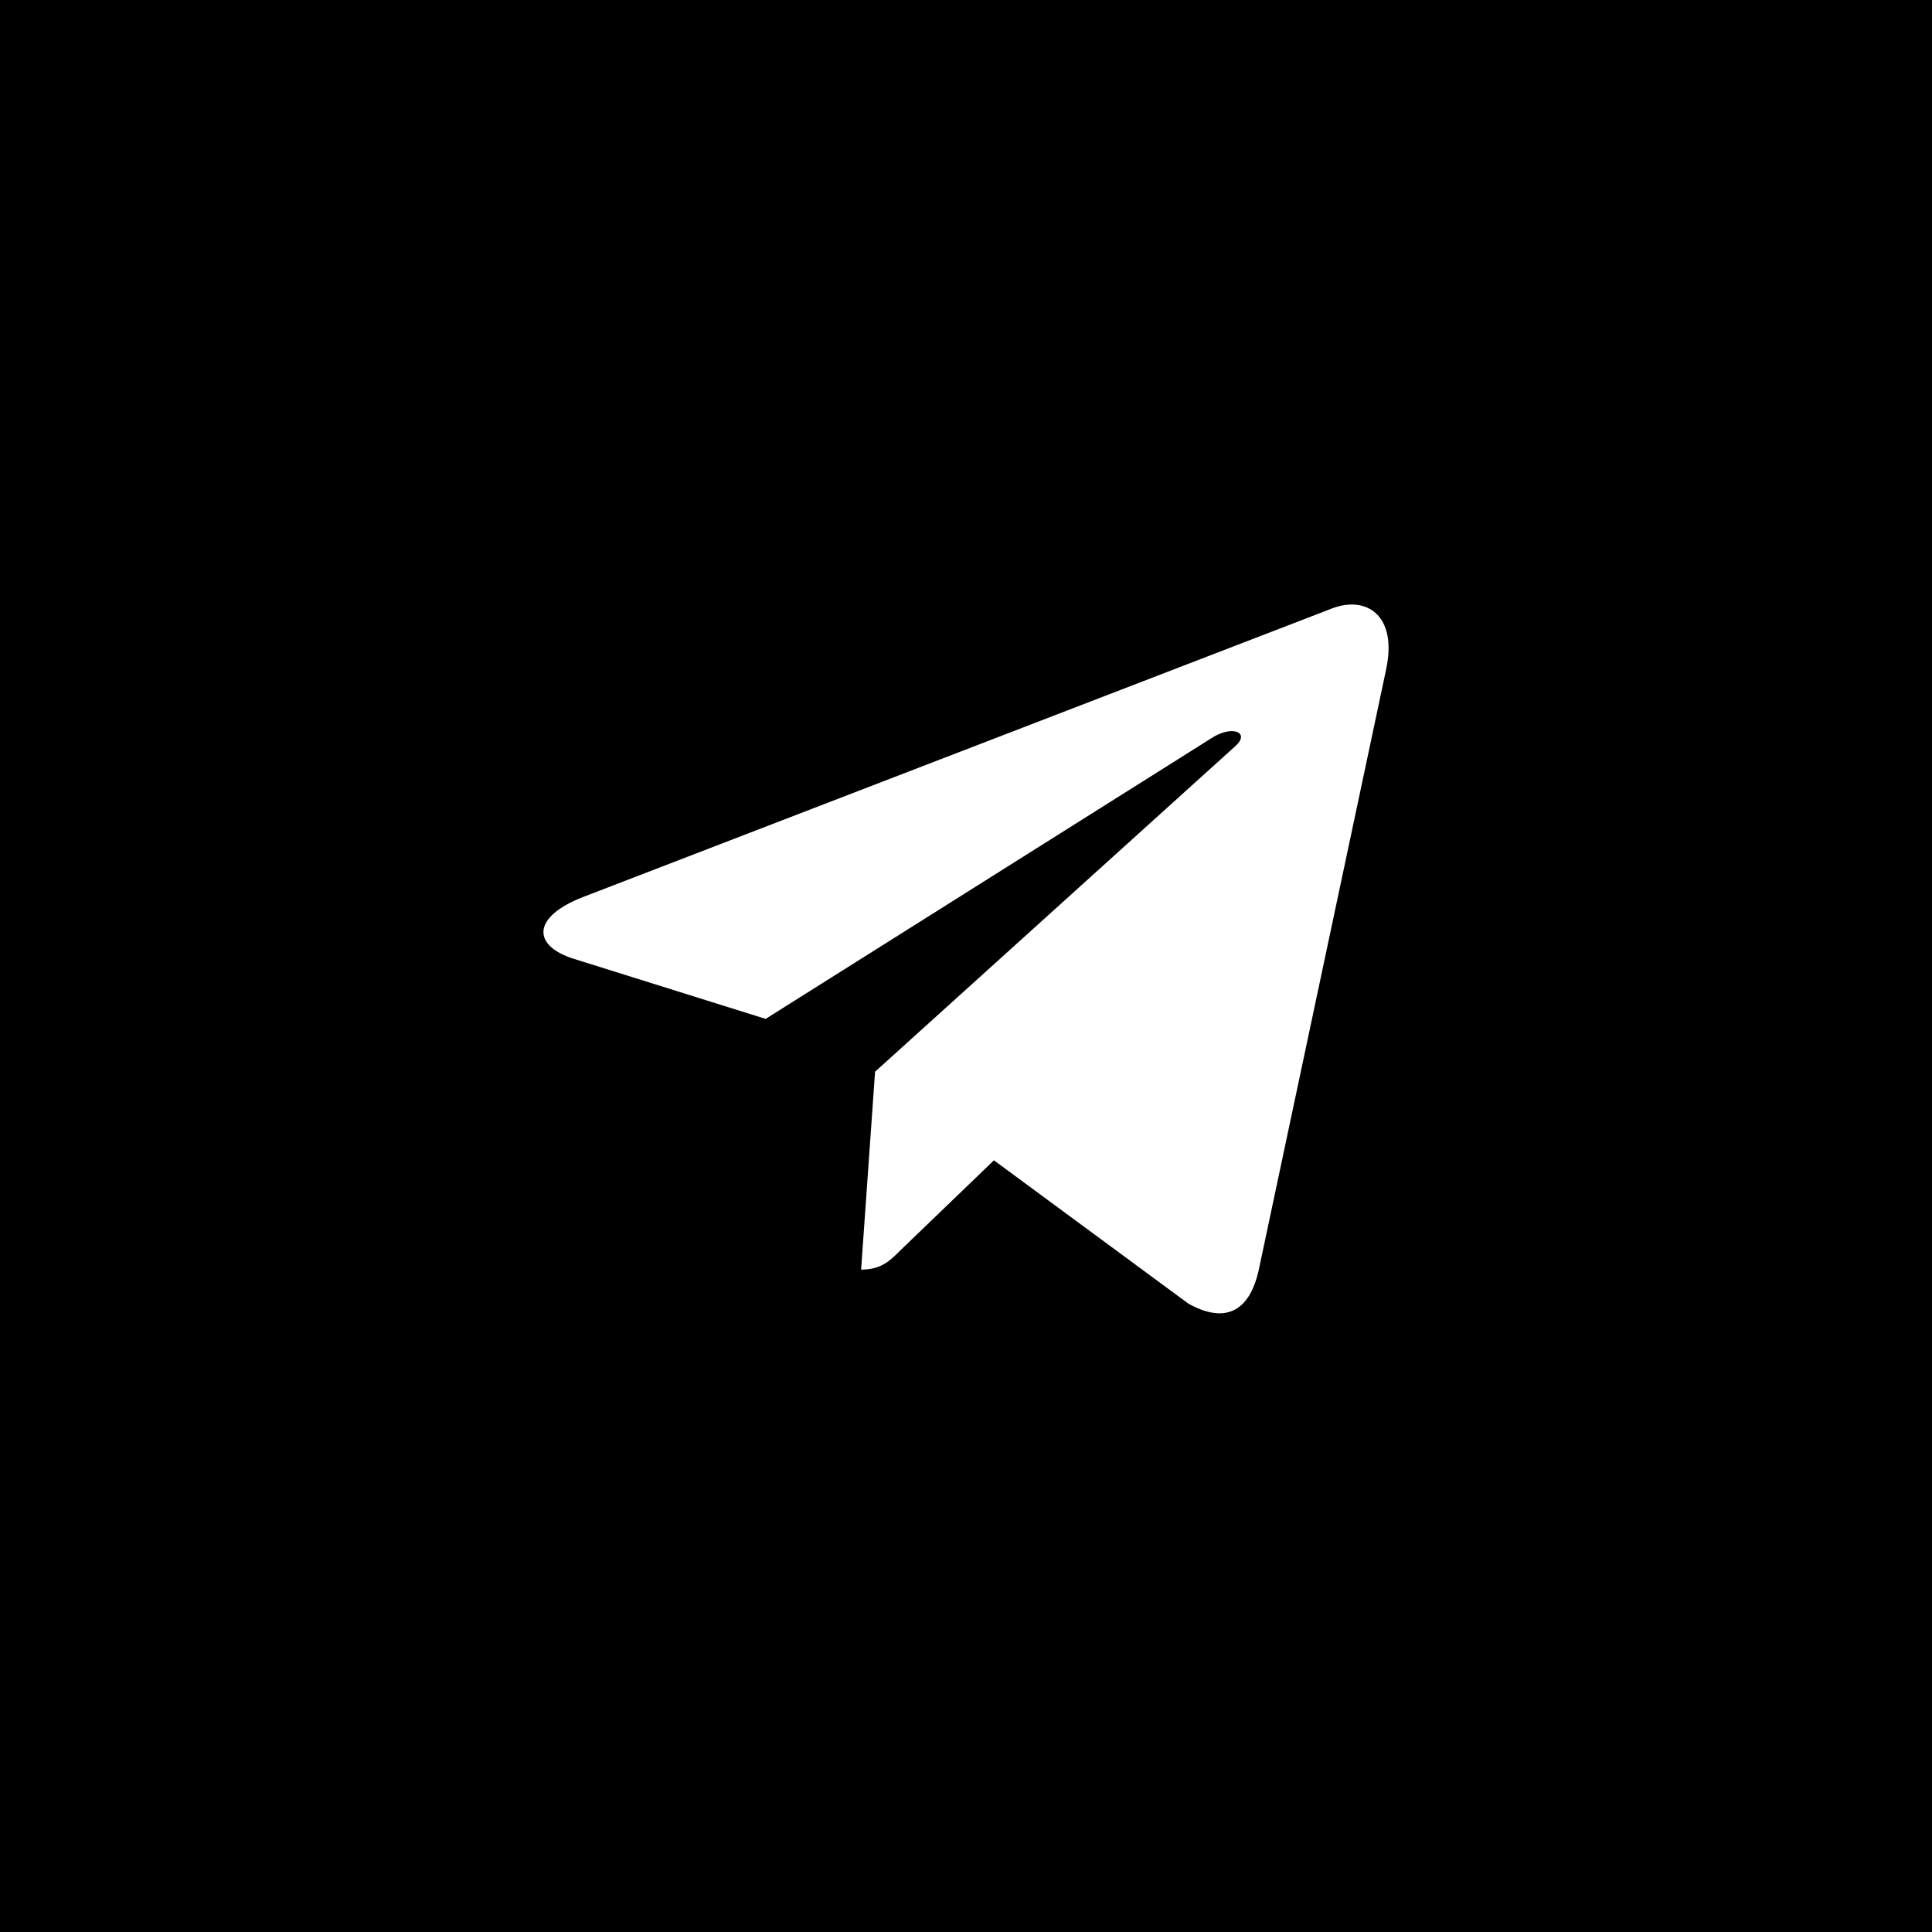
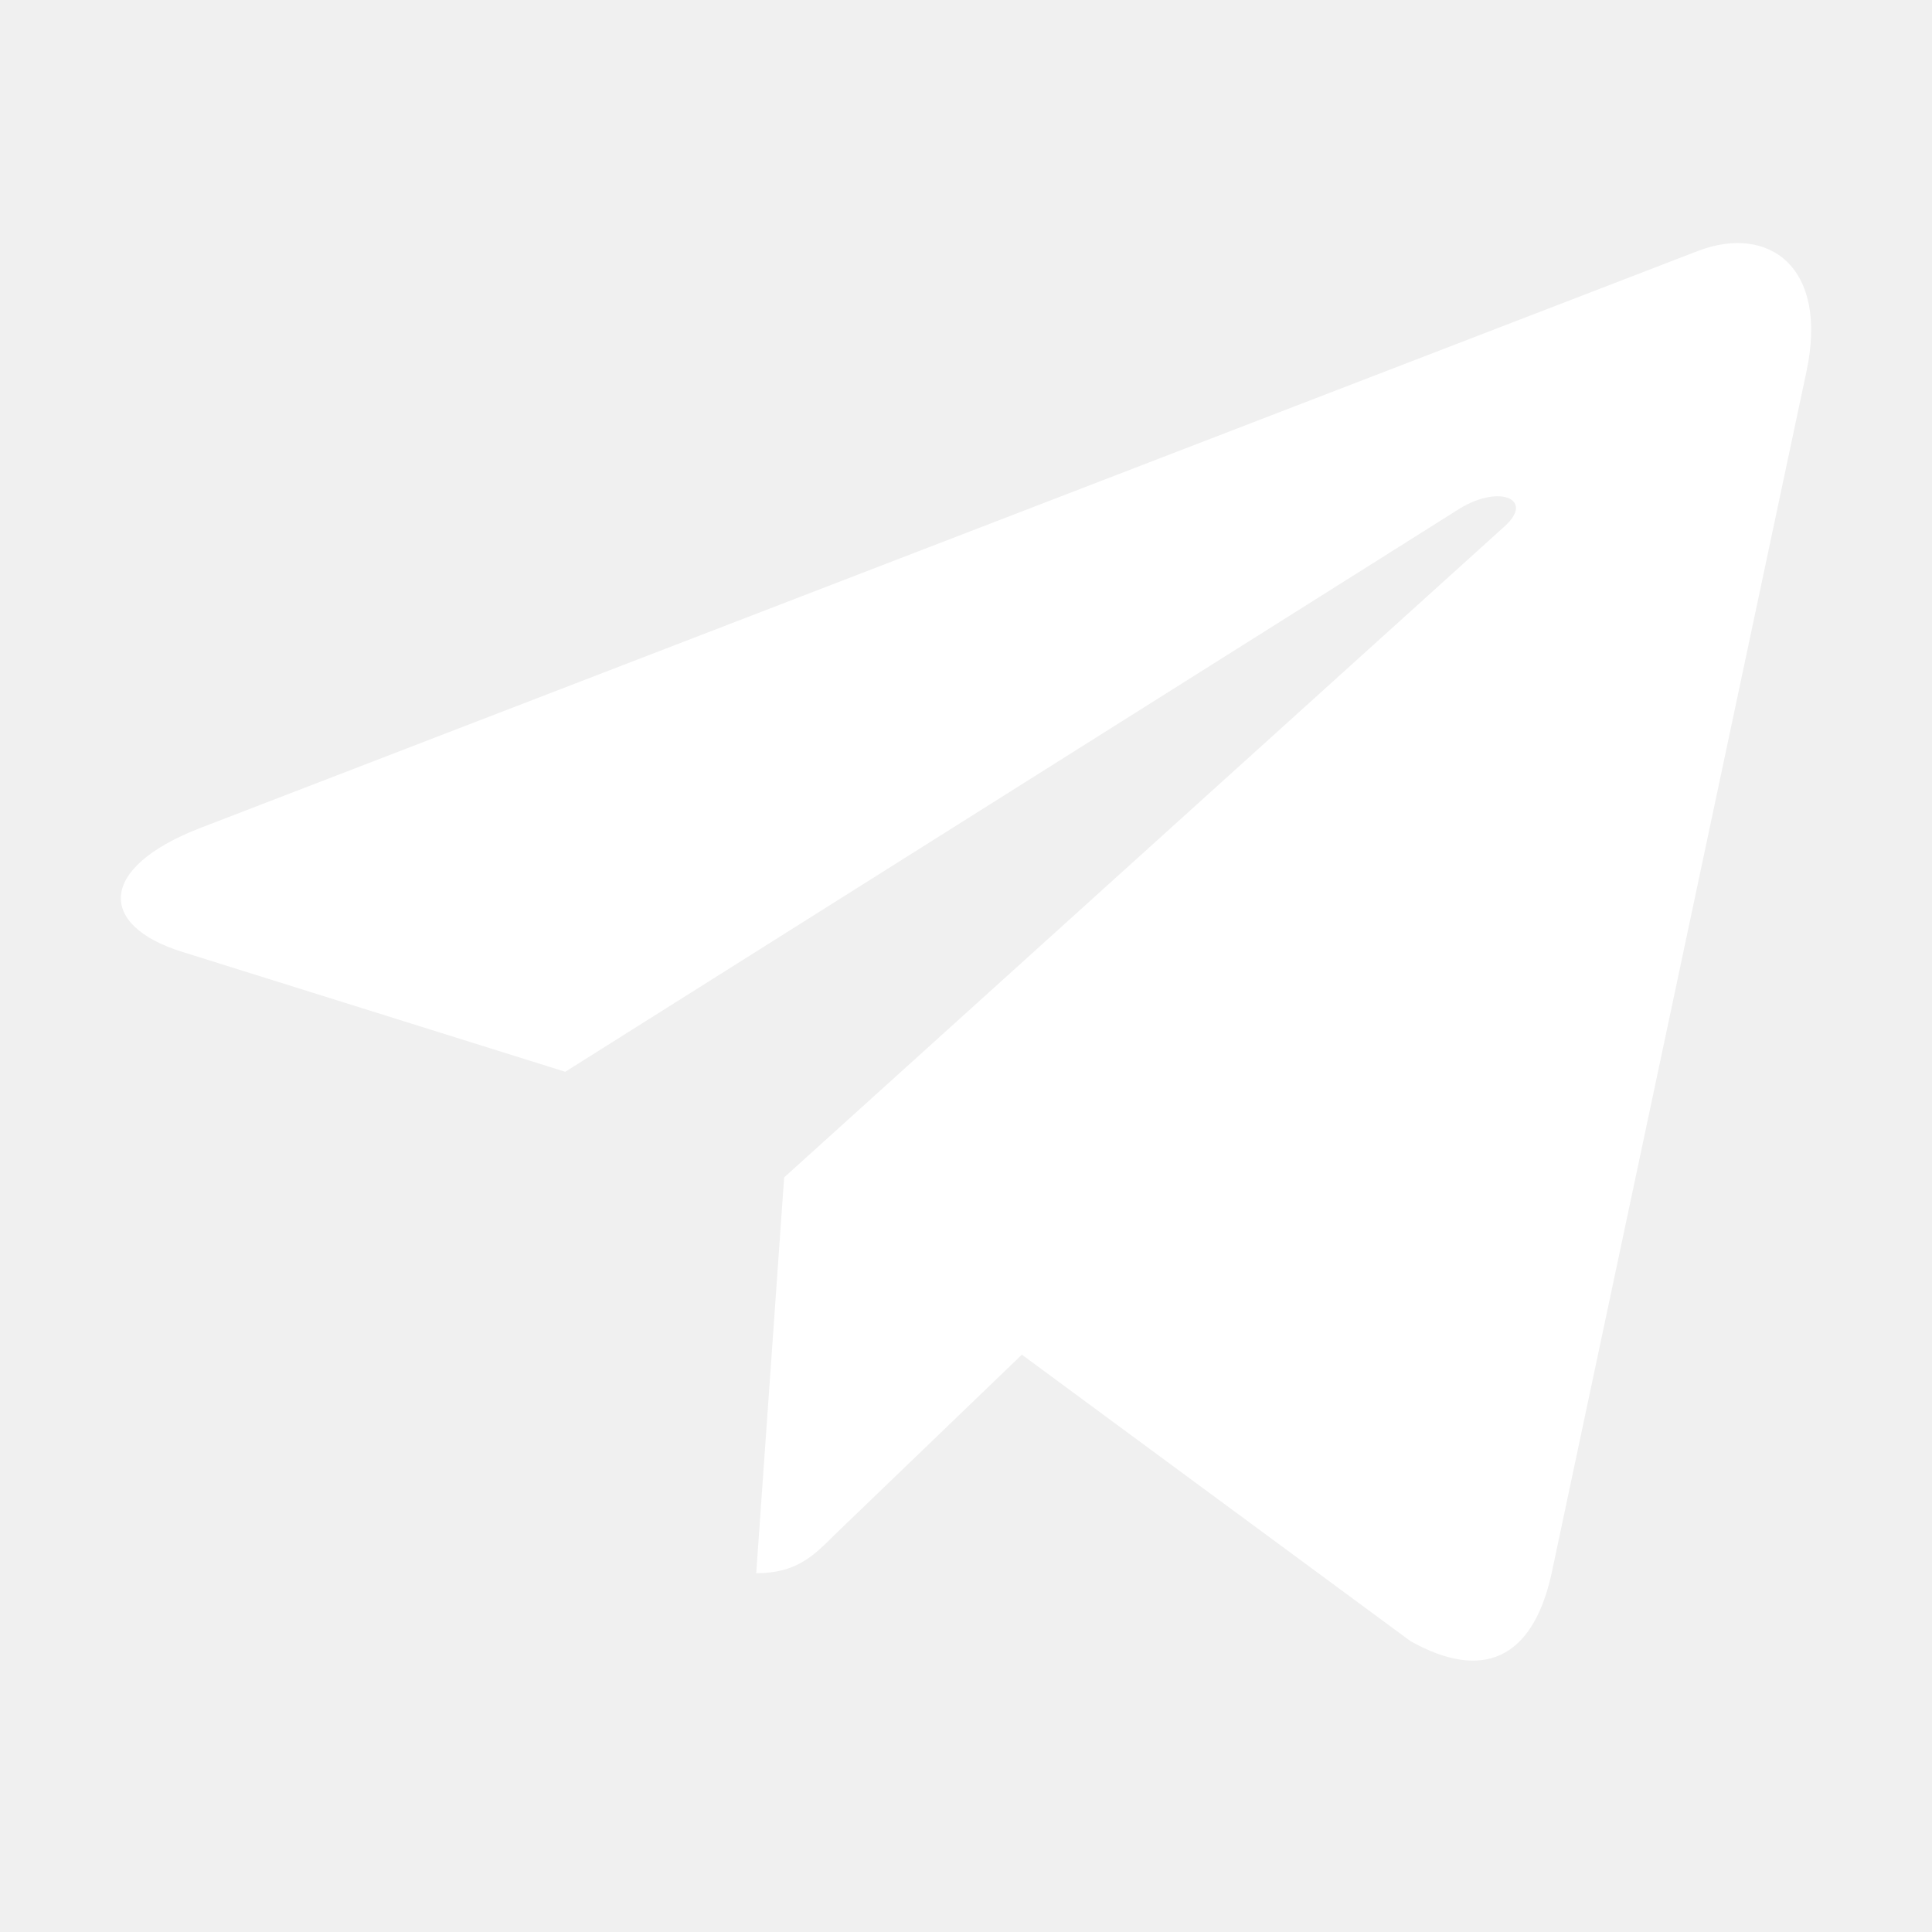
- <svg xmlns="http://www.w3.org/2000/svg" width="48" height="48" viewBox="0 0 48 48" fill="currentcolor">
-   <path fill="currentcolor" d="M0 0h48v48H0z" />
-   <path d="M34.44 16.622l-3.17 14.944c-.239 1.055-.862 1.317-1.748.82l-4.828-3.558-2.33 2.242c-.258.258-.473.473-.97.473l.347-4.917 8.948-8.086c.39-.346-.084-.54-.604-.192l-11.063 6.966-4.762-1.491c-1.036-.323-1.055-1.036.216-1.533l18.627-7.177c.863-.323 1.617.192 1.336 1.51z" fill="#fff" />
+ <svg xmlns="http://www.w3.org/2000/svg" width="24" height="24" viewBox="0 0 24 24" fill="none">
+   <path d="M22.439 4.622L19.27 19.566C19.031 20.62 18.408 20.883 17.522 20.387L12.694 16.828L10.364 19.07C10.106 19.328 9.891 19.543 9.394 19.543L9.741 14.626L18.689 6.54C19.078 6.194 18.605 6.001 18.085 6.348L7.022 13.314L2.26 11.823C1.224 11.5 1.205 10.787 2.476 10.29L21.104 3.113C21.966 2.79 22.721 3.305 22.439 4.623V4.622Z" fill="white" />
</svg>
